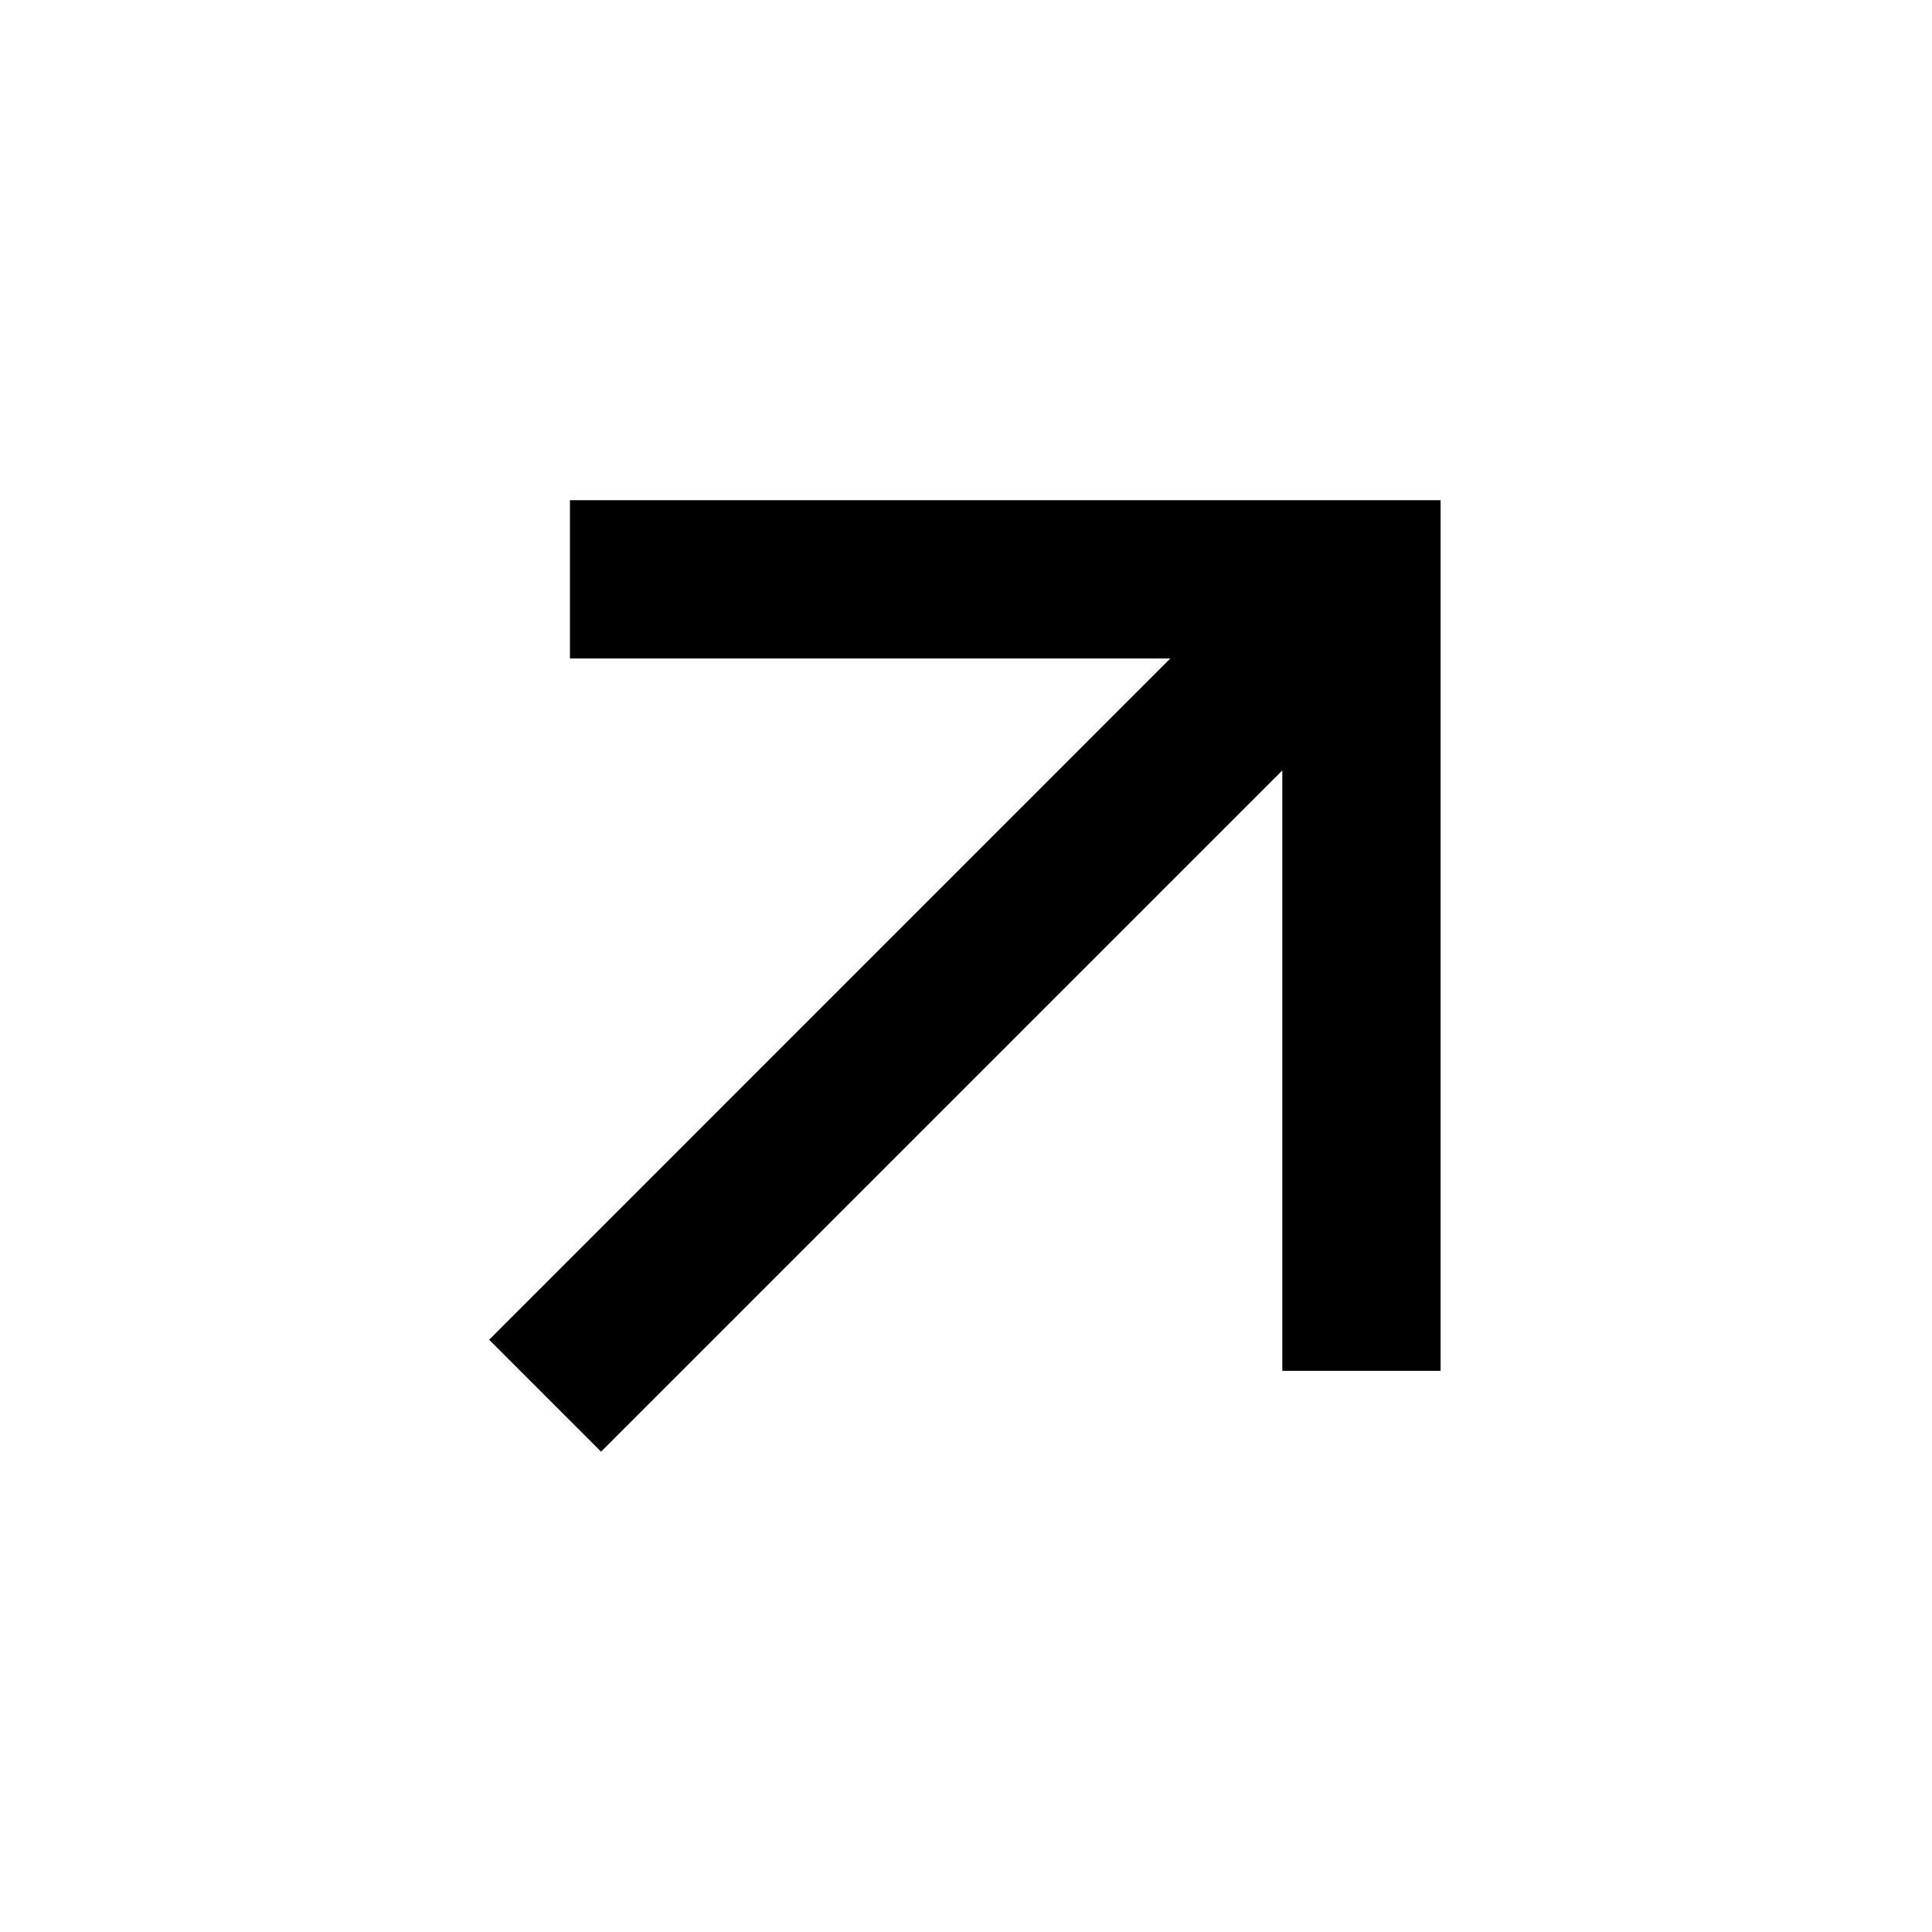
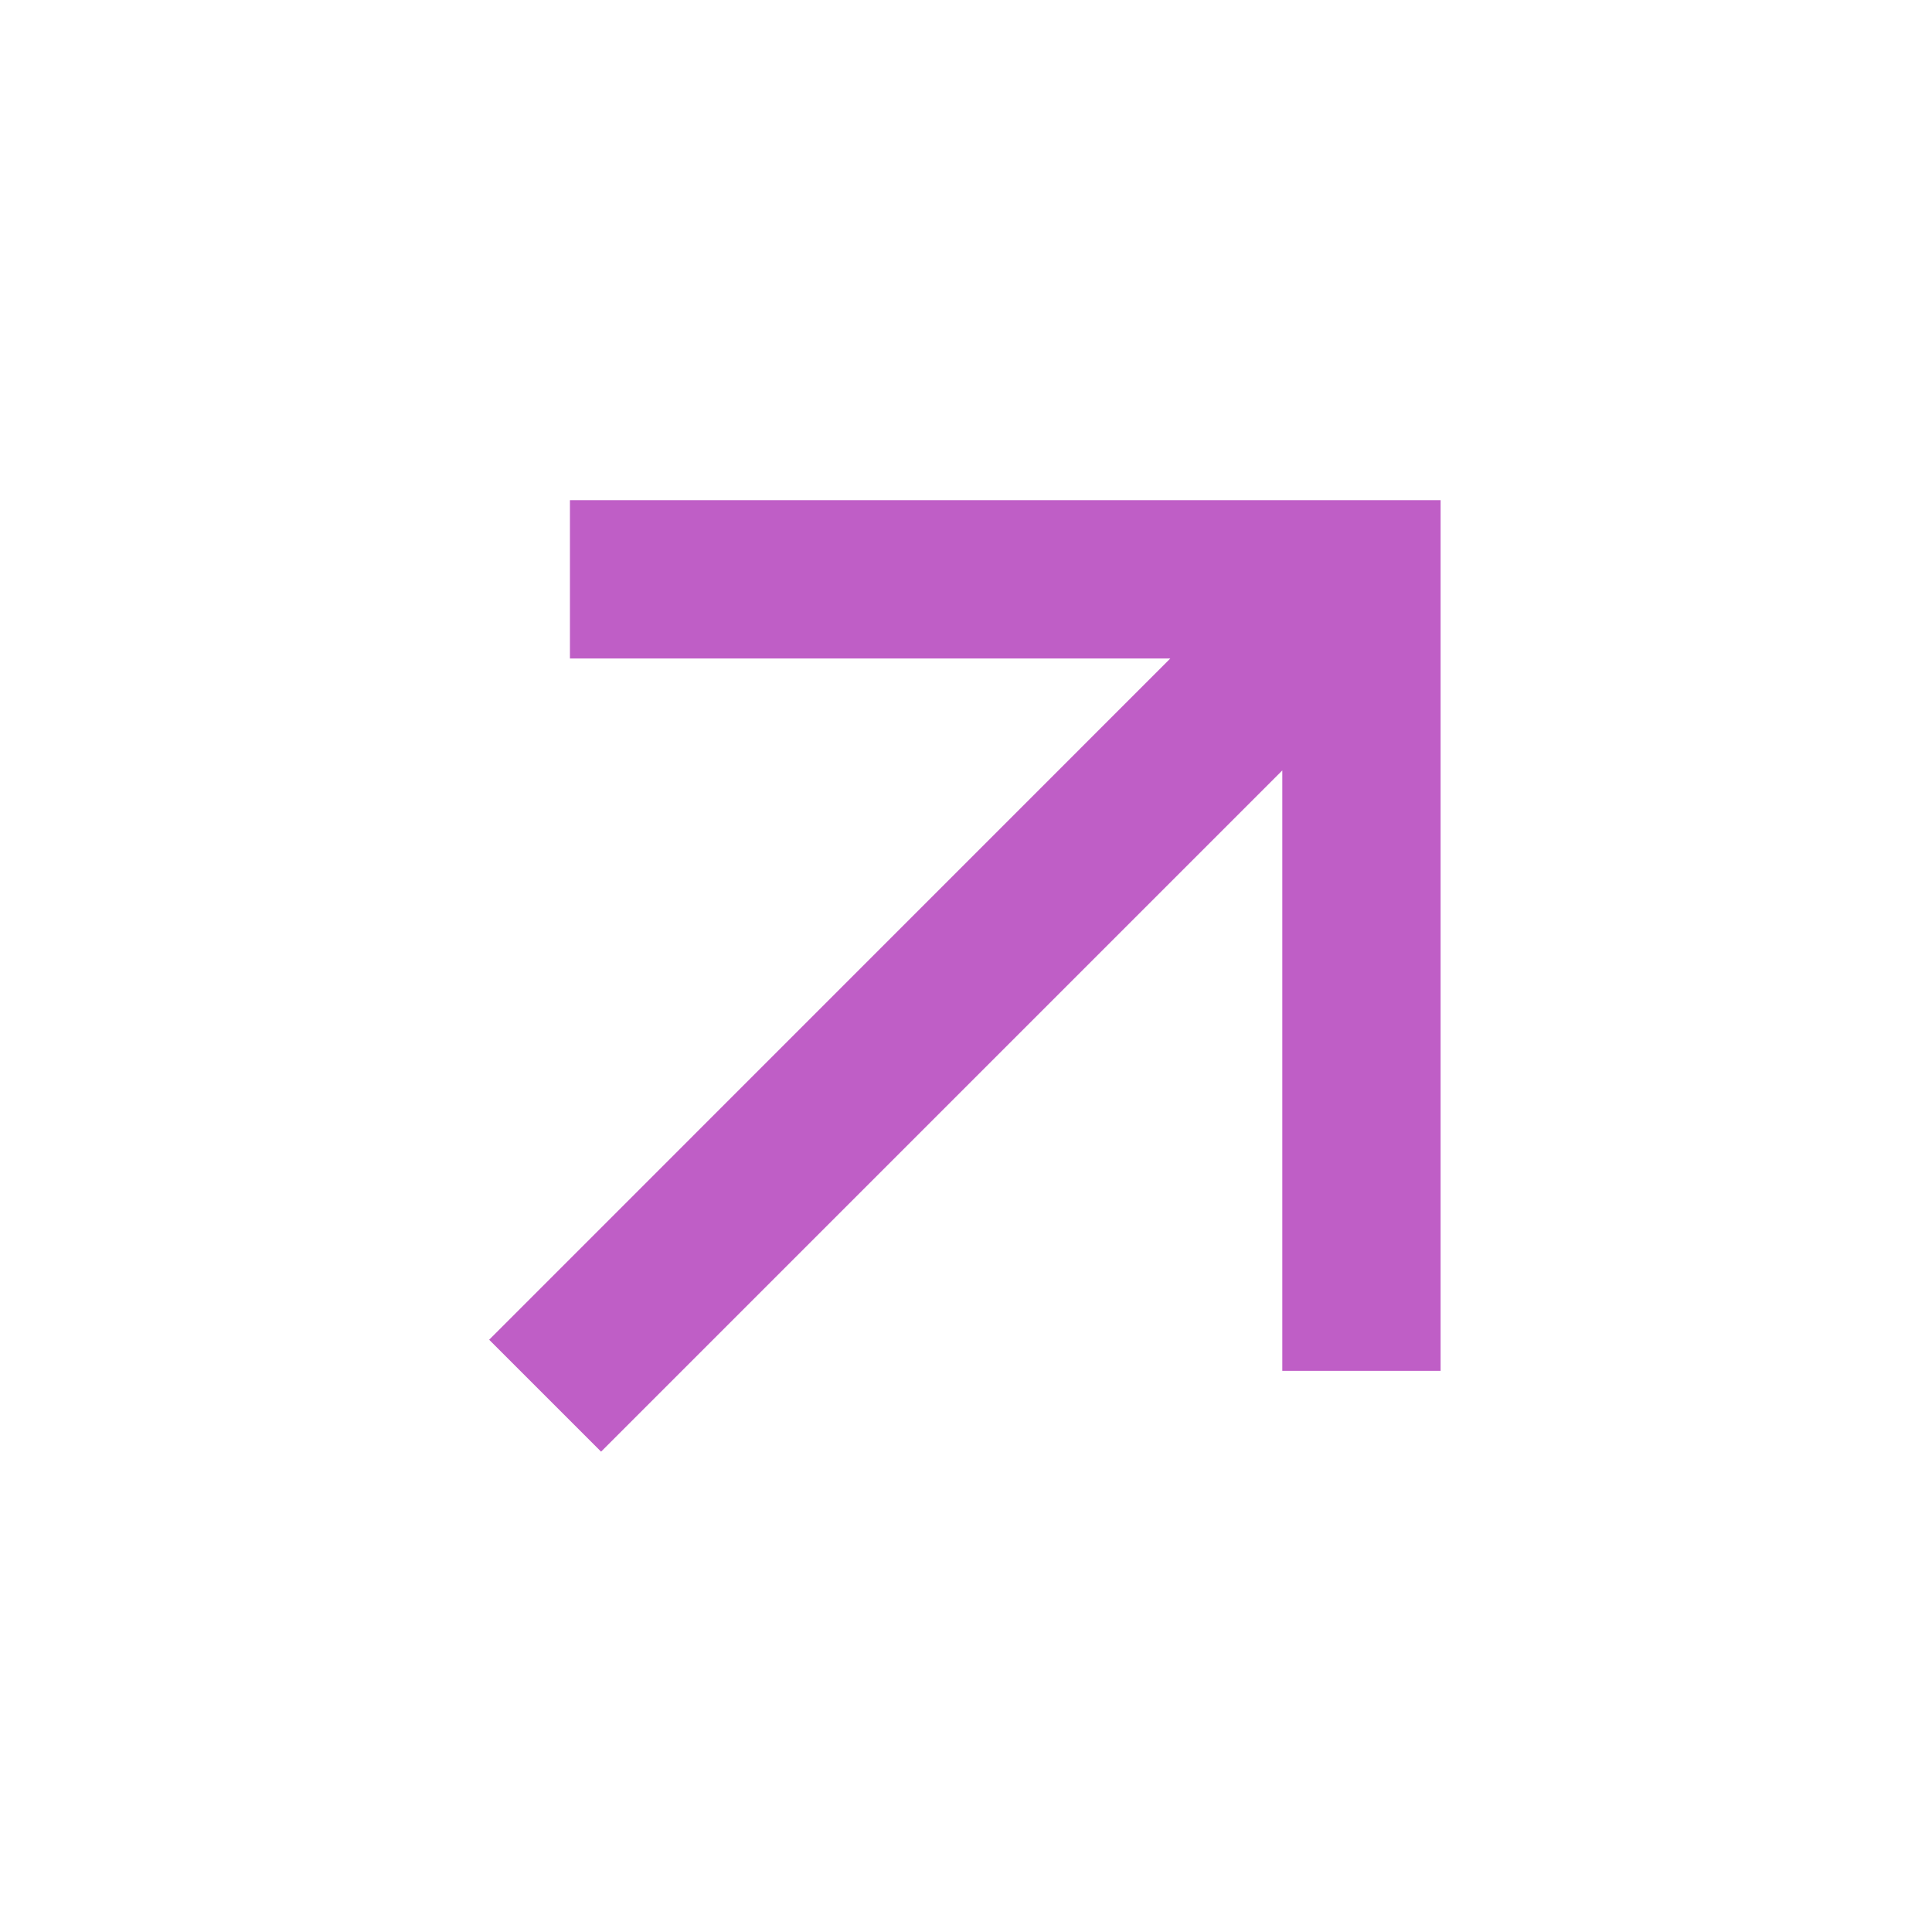
<svg xmlns="http://www.w3.org/2000/svg" width="43" height="43" viewBox="0 0 43 43" fill="none">
-   <path d="M28.54 17.147L13.378 32.309L10.887 29.818L26.047 14.656H12.685V11.133H32.063V30.51H28.54V17.147Z" fill="#000" />
+   <path d="M28.54 17.147L13.378 32.309L10.887 29.818L26.047 14.656H12.685V11.133H32.063V30.51H28.54V17.147Z" fill="#bf5ec6" />
</svg>
